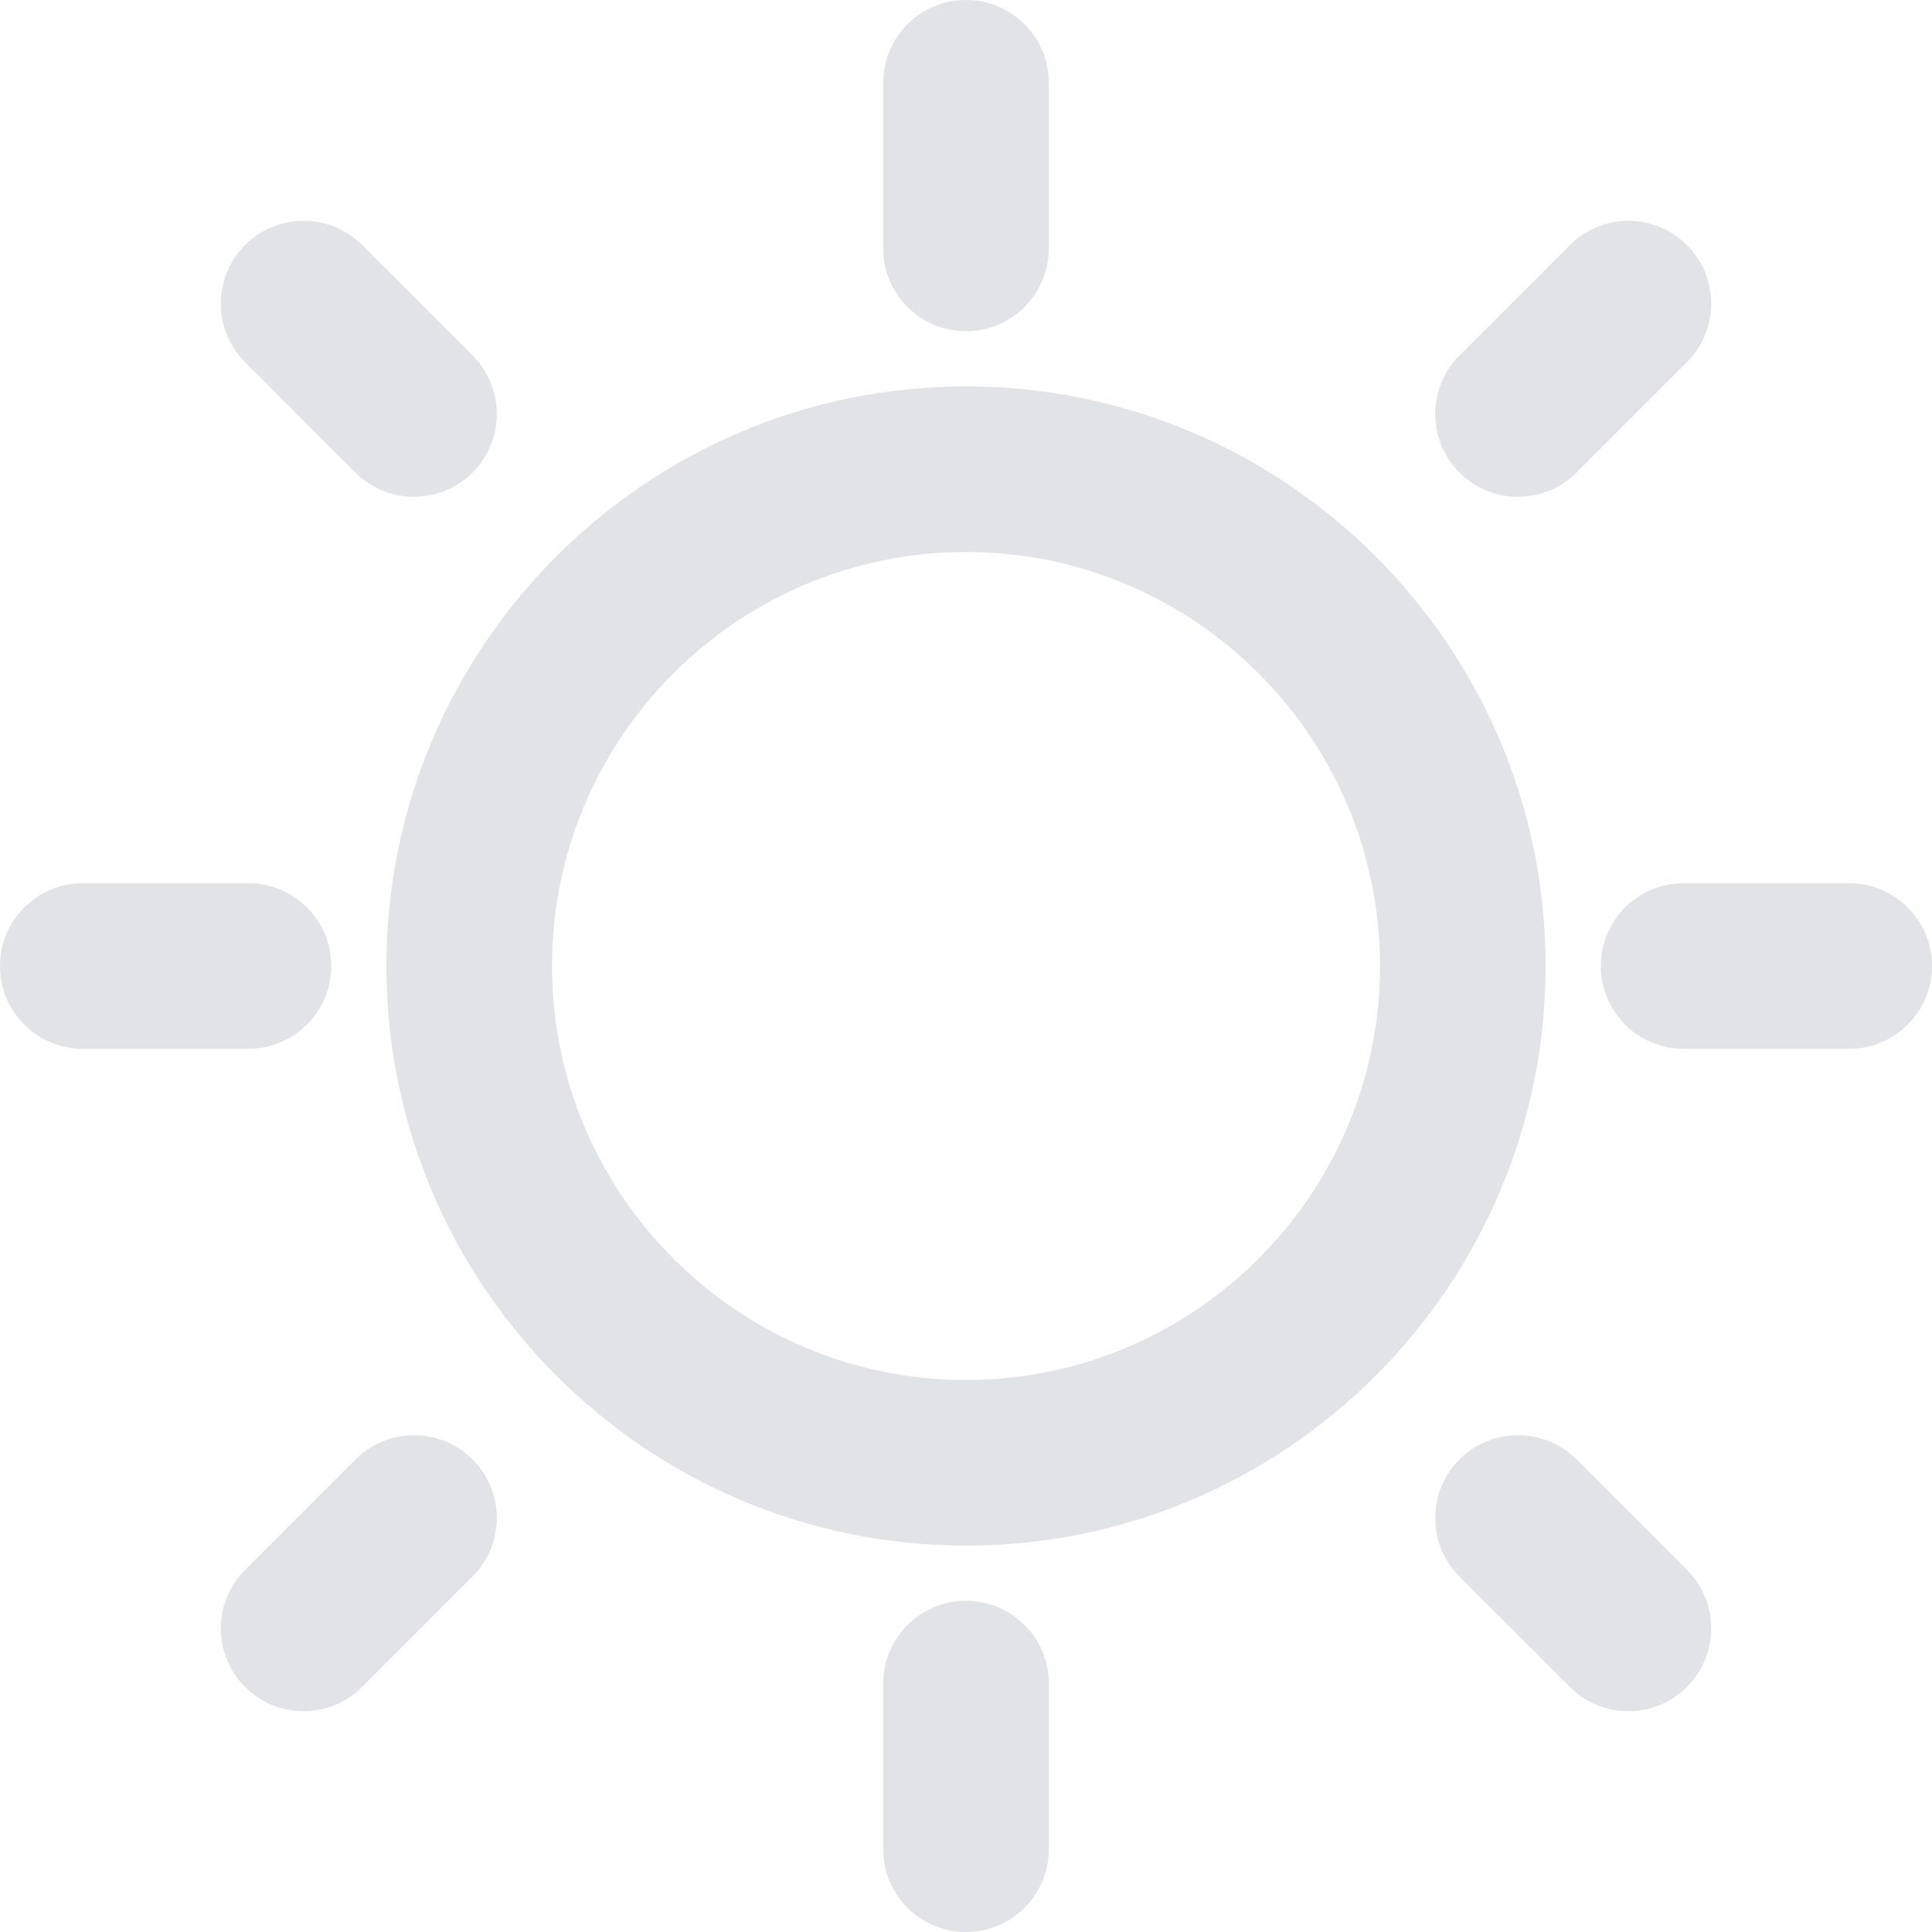
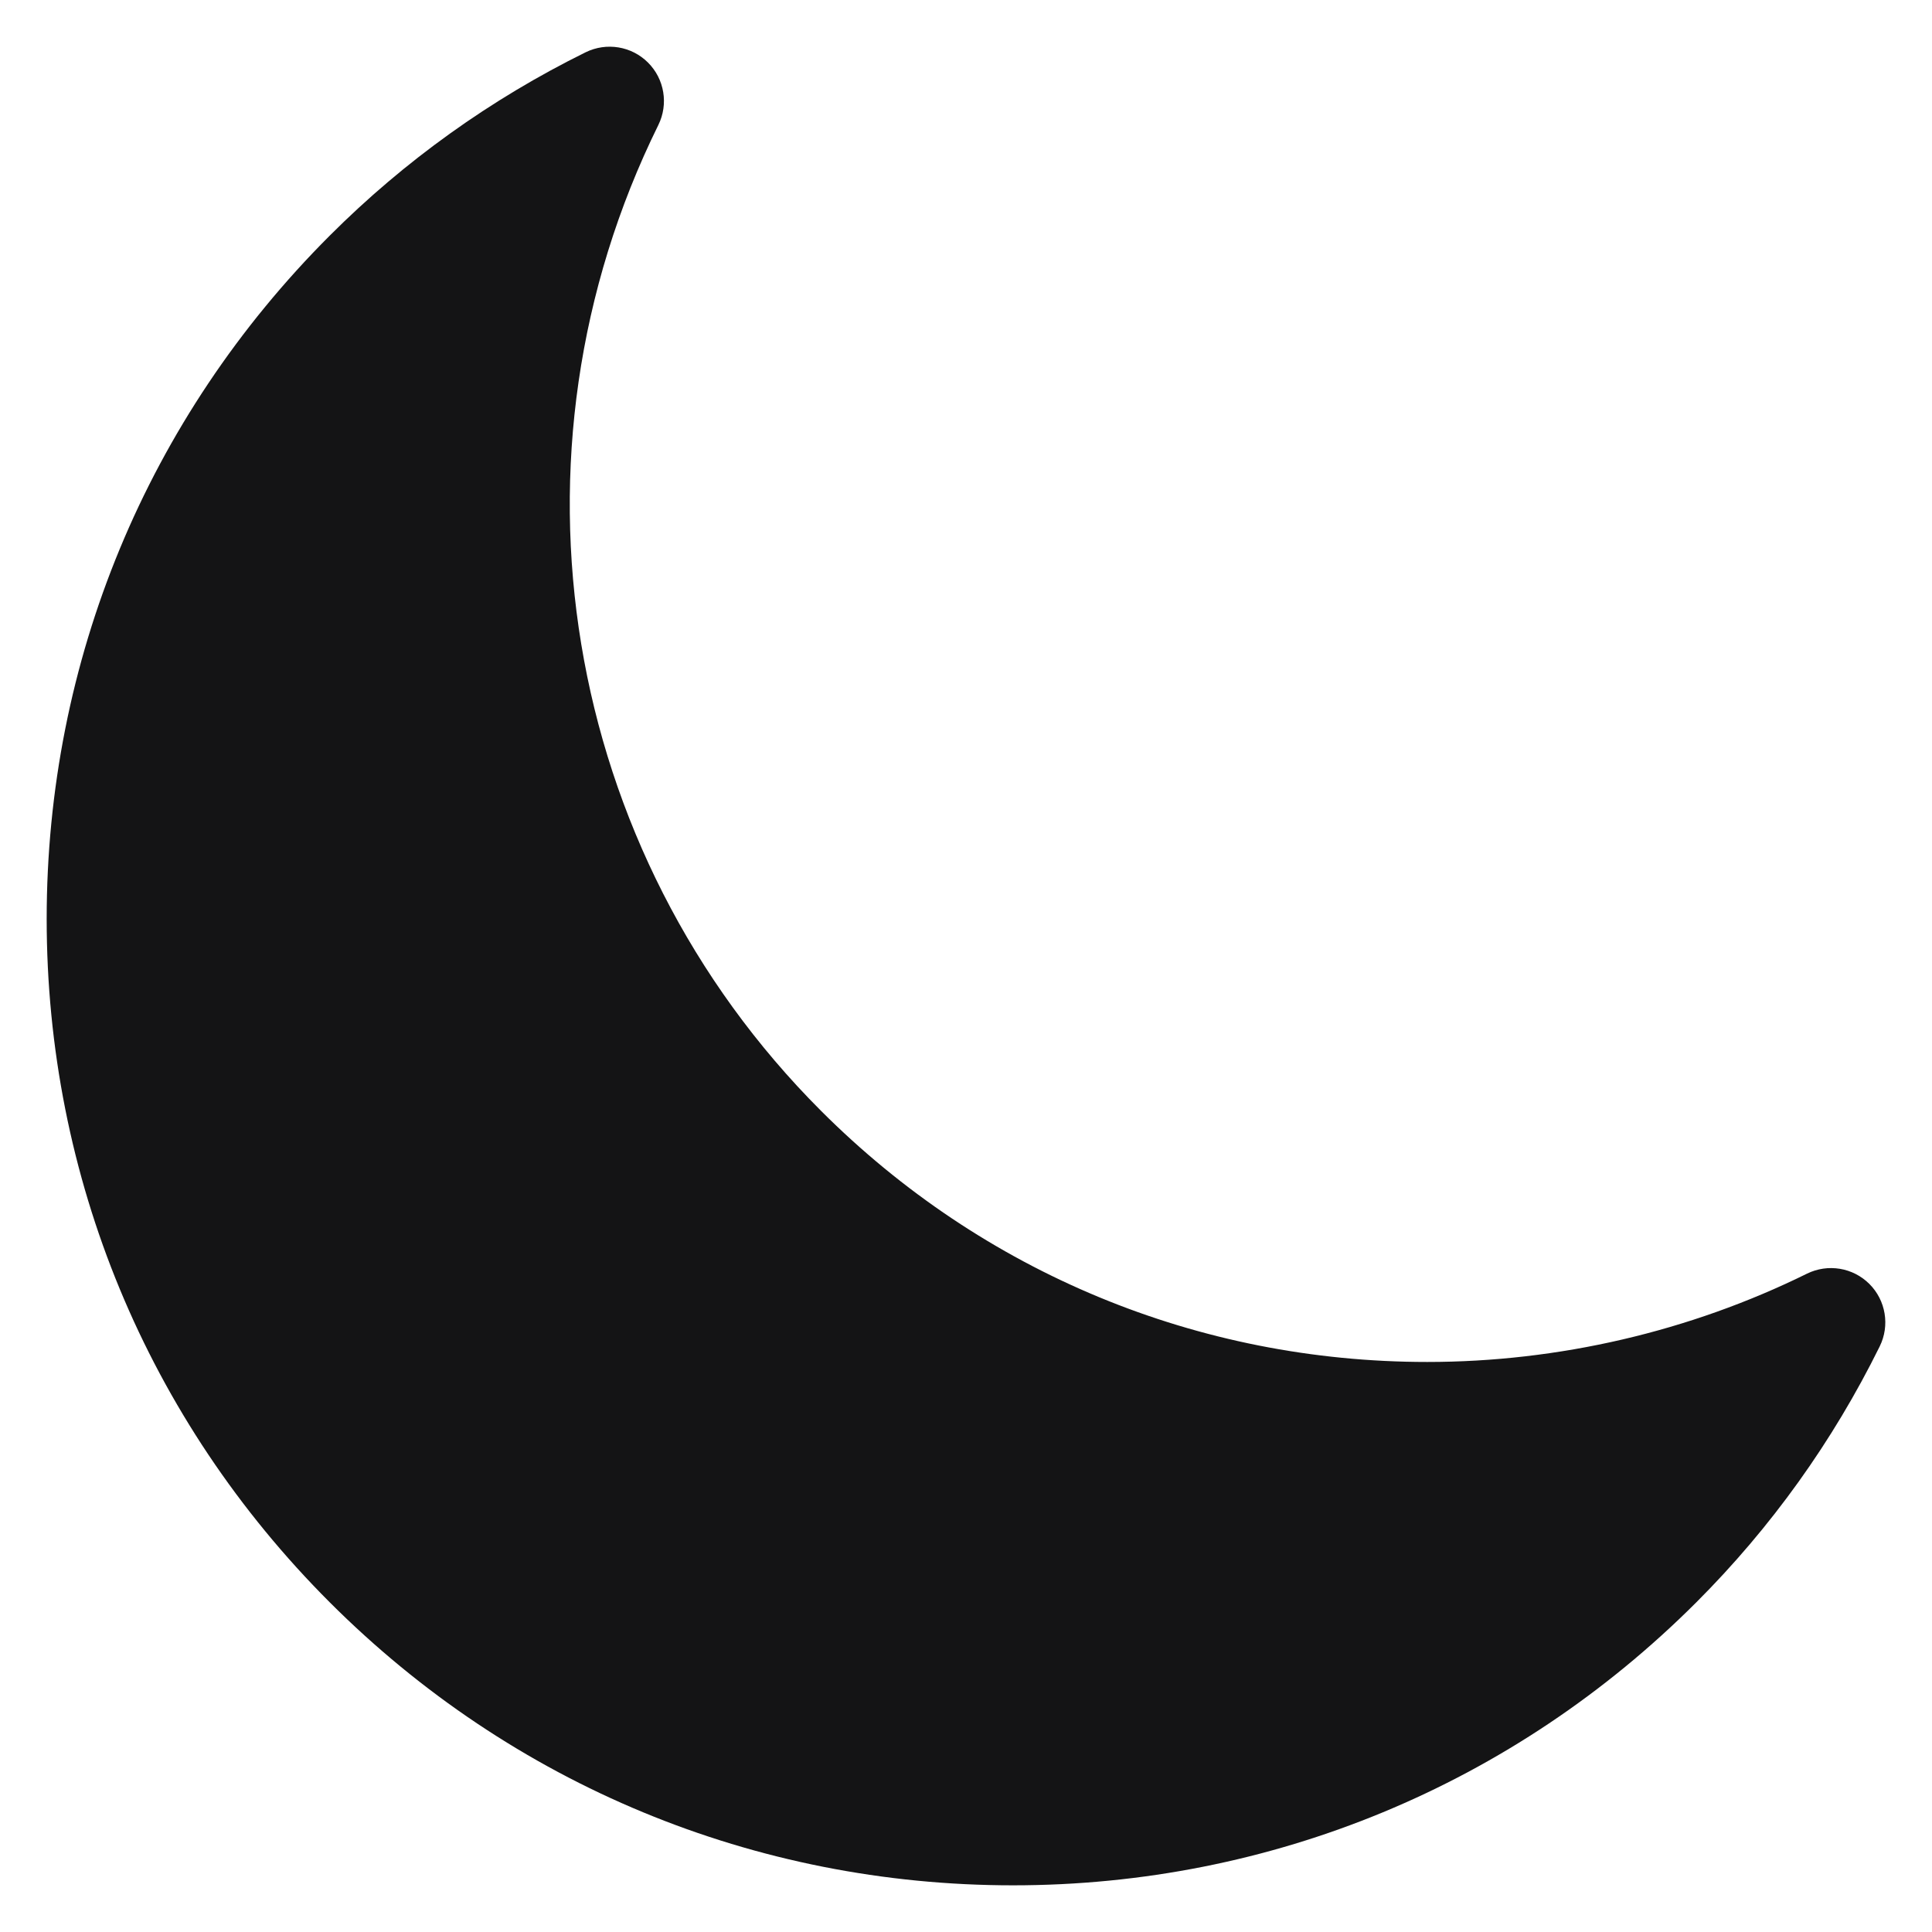
- <svg xmlns="http://www.w3.org/2000/svg" id="dayIcon" viewBox="0 0 35 35">
-   <path fill="#e1e3e6" d="M6 17.5C6 16.672 5.328 16 4.5 16h-3C.672 16 0 16.672.0 17.5S.672 19 1.5 19h3C5.328 19 6 18.328 6 17.5zM7.5 26c-.414.0-.789.168-1.061.439l-2 2C4.168 28.711 4 29.086 4 29.5 4 30.328 4.671 31 5.5 31c.414.0.789-.168 1.06-.44l2-2C8.832 28.289 9 27.914 9 27.5 9 26.672 8.329 26 7.5 26zm10-20C18.329 6 19 5.328 19 4.5v-3C19 .672 18.329.0 17.5.0S16 .672 16 1.5v3C16 5.328 16.671 6 17.5 6zm10 3c.414.0.789-.168 1.06-.439l2-2C30.832 6.289 31 5.914 31 5.5 31 4.672 30.329 4 29.5 4c-.414.0-.789.168-1.061.44l-2 2C26.168 6.711 26 7.086 26 7.5 26 8.328 26.671 9 27.5 9zM6.439 8.561C6.711 8.832 7.086 9 7.5 9 8.328 9 9 8.328 9 7.5c0-.414-.168-.789-.439-1.061l-2-2C6.289 4.168 5.914 4 5.5 4 4.672 4 4 4.672 4 5.5c0 .414.168.789.439 1.06l2 2.001zM33.5 16h-3c-.828.0-1.5.672-1.5 1.5s.672 1.5 1.5 1.5h3c.828.0 1.5-.672 1.5-1.5S34.328 16 33.5 16zM28.561 26.439C28.289 26.168 27.914 26 27.5 26c-.828.0-1.5.672-1.5 1.5.0.414.168.789.439 1.06l2 2C28.711 30.832 29.086 31 29.5 31c.828.0 1.5-.672 1.5-1.5.0-.414-.168-.789-.439-1.061l-2-2zM17.5 29c-.829.0-1.5.672-1.5 1.5v3c0 .828.671 1.5 1.5 1.5s1.5-.672 1.5-1.5v-3C19 29.672 18.329 29 17.5 29zm0-22C11.71 7 7 11.71 7 17.5S11.71 28 17.5 28 28 23.29 28 17.5 23.29 7 17.5 7zm0 18c-4.136.0-7.5-3.364-7.5-7.5s3.364-7.5 7.5-7.5 7.5 3.364 7.5 7.5S21.636 25 17.5 25z" />
+ <svg xmlns="http://www.w3.org/2000/svg" id="nightIcon" viewBox="0 0 100 100">
+   <path fill="#141415" d="M96.76 66.458c-.853-.852-2.15-1.064-3.23-.534-6.063 2.991-12.858 4.571-19.655 4.571C62.022 70.495 50.88 65.88 42.5 57.5 29.043 44.043 25.658 23.536 34.076 6.47c.532-1.08.318-2.379-.534-3.23-.851-.852-2.15-1.064-3.23-.534-4.918 2.427-9.375 5.619-13.246 9.491-9.447 9.447-14.65 22.008-14.65 35.369.0 13.36 5.203 25.921 14.65 35.368s22.008 14.65 35.368 14.65c13.361.0 25.921-5.203 35.369-14.65 3.872-3.871 7.064-8.328 9.491-13.246C97.826 68.608 97.611 67.309 96.76 66.458z" />
</svg>
